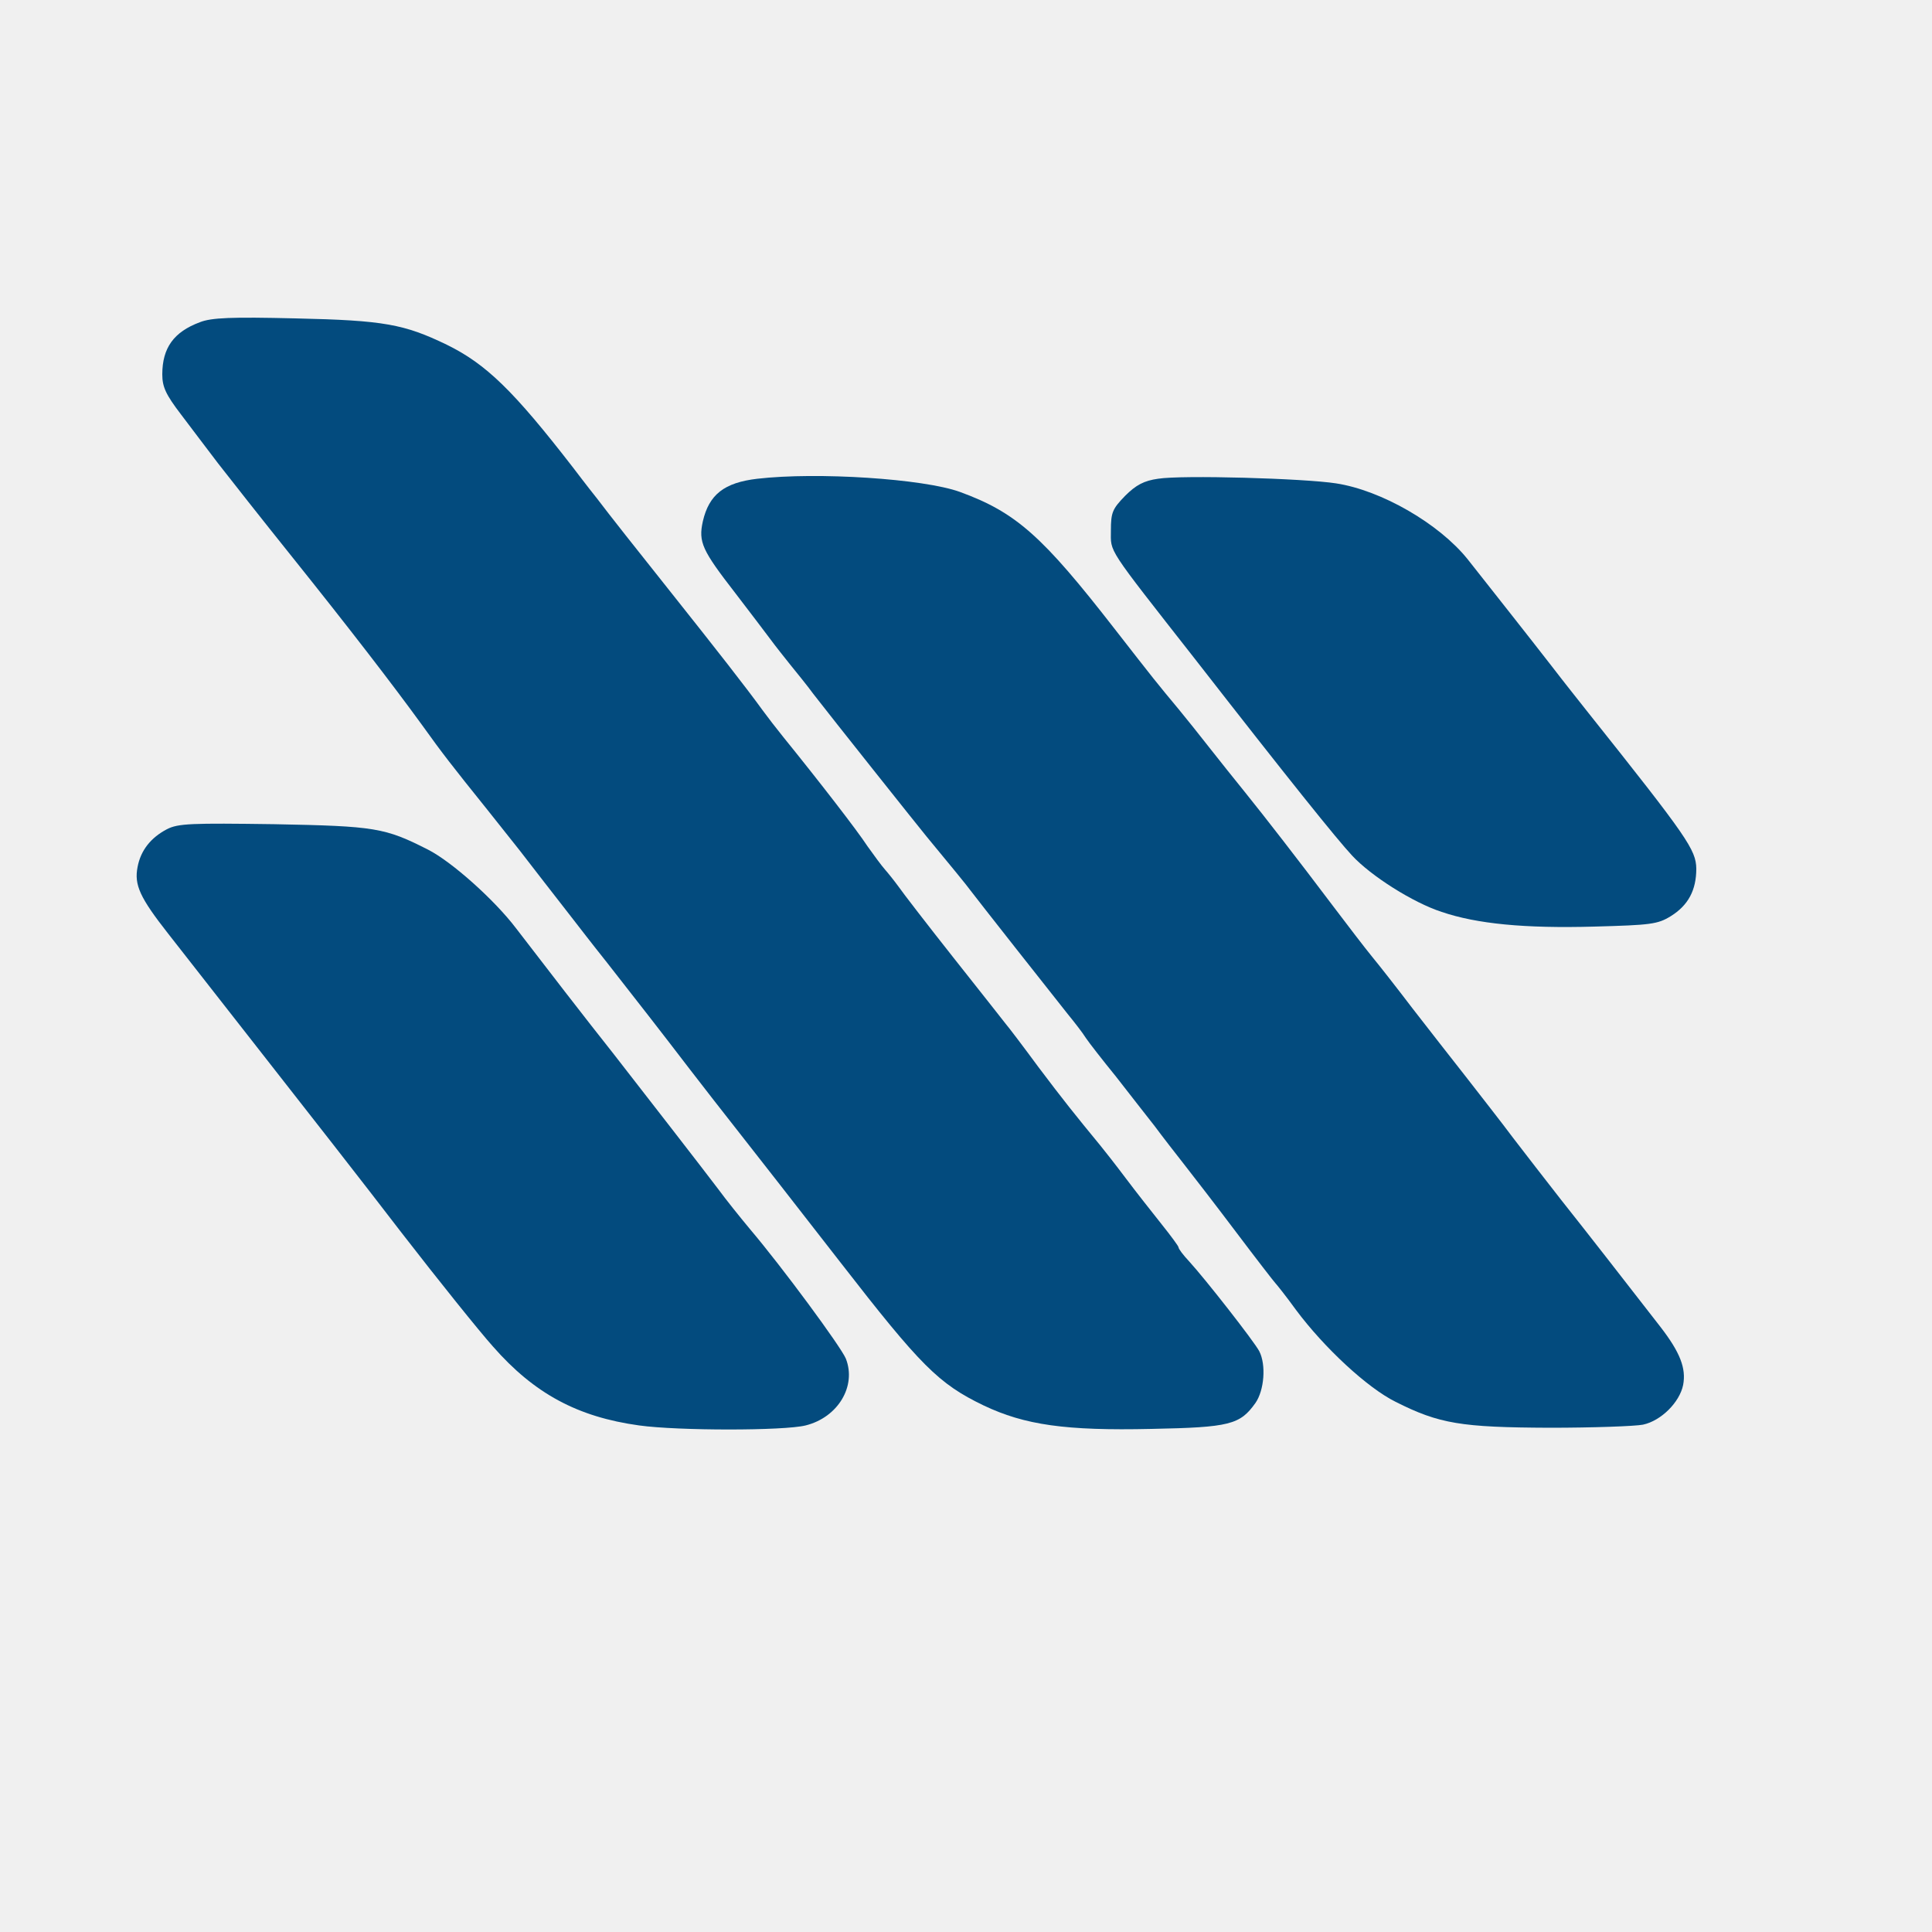
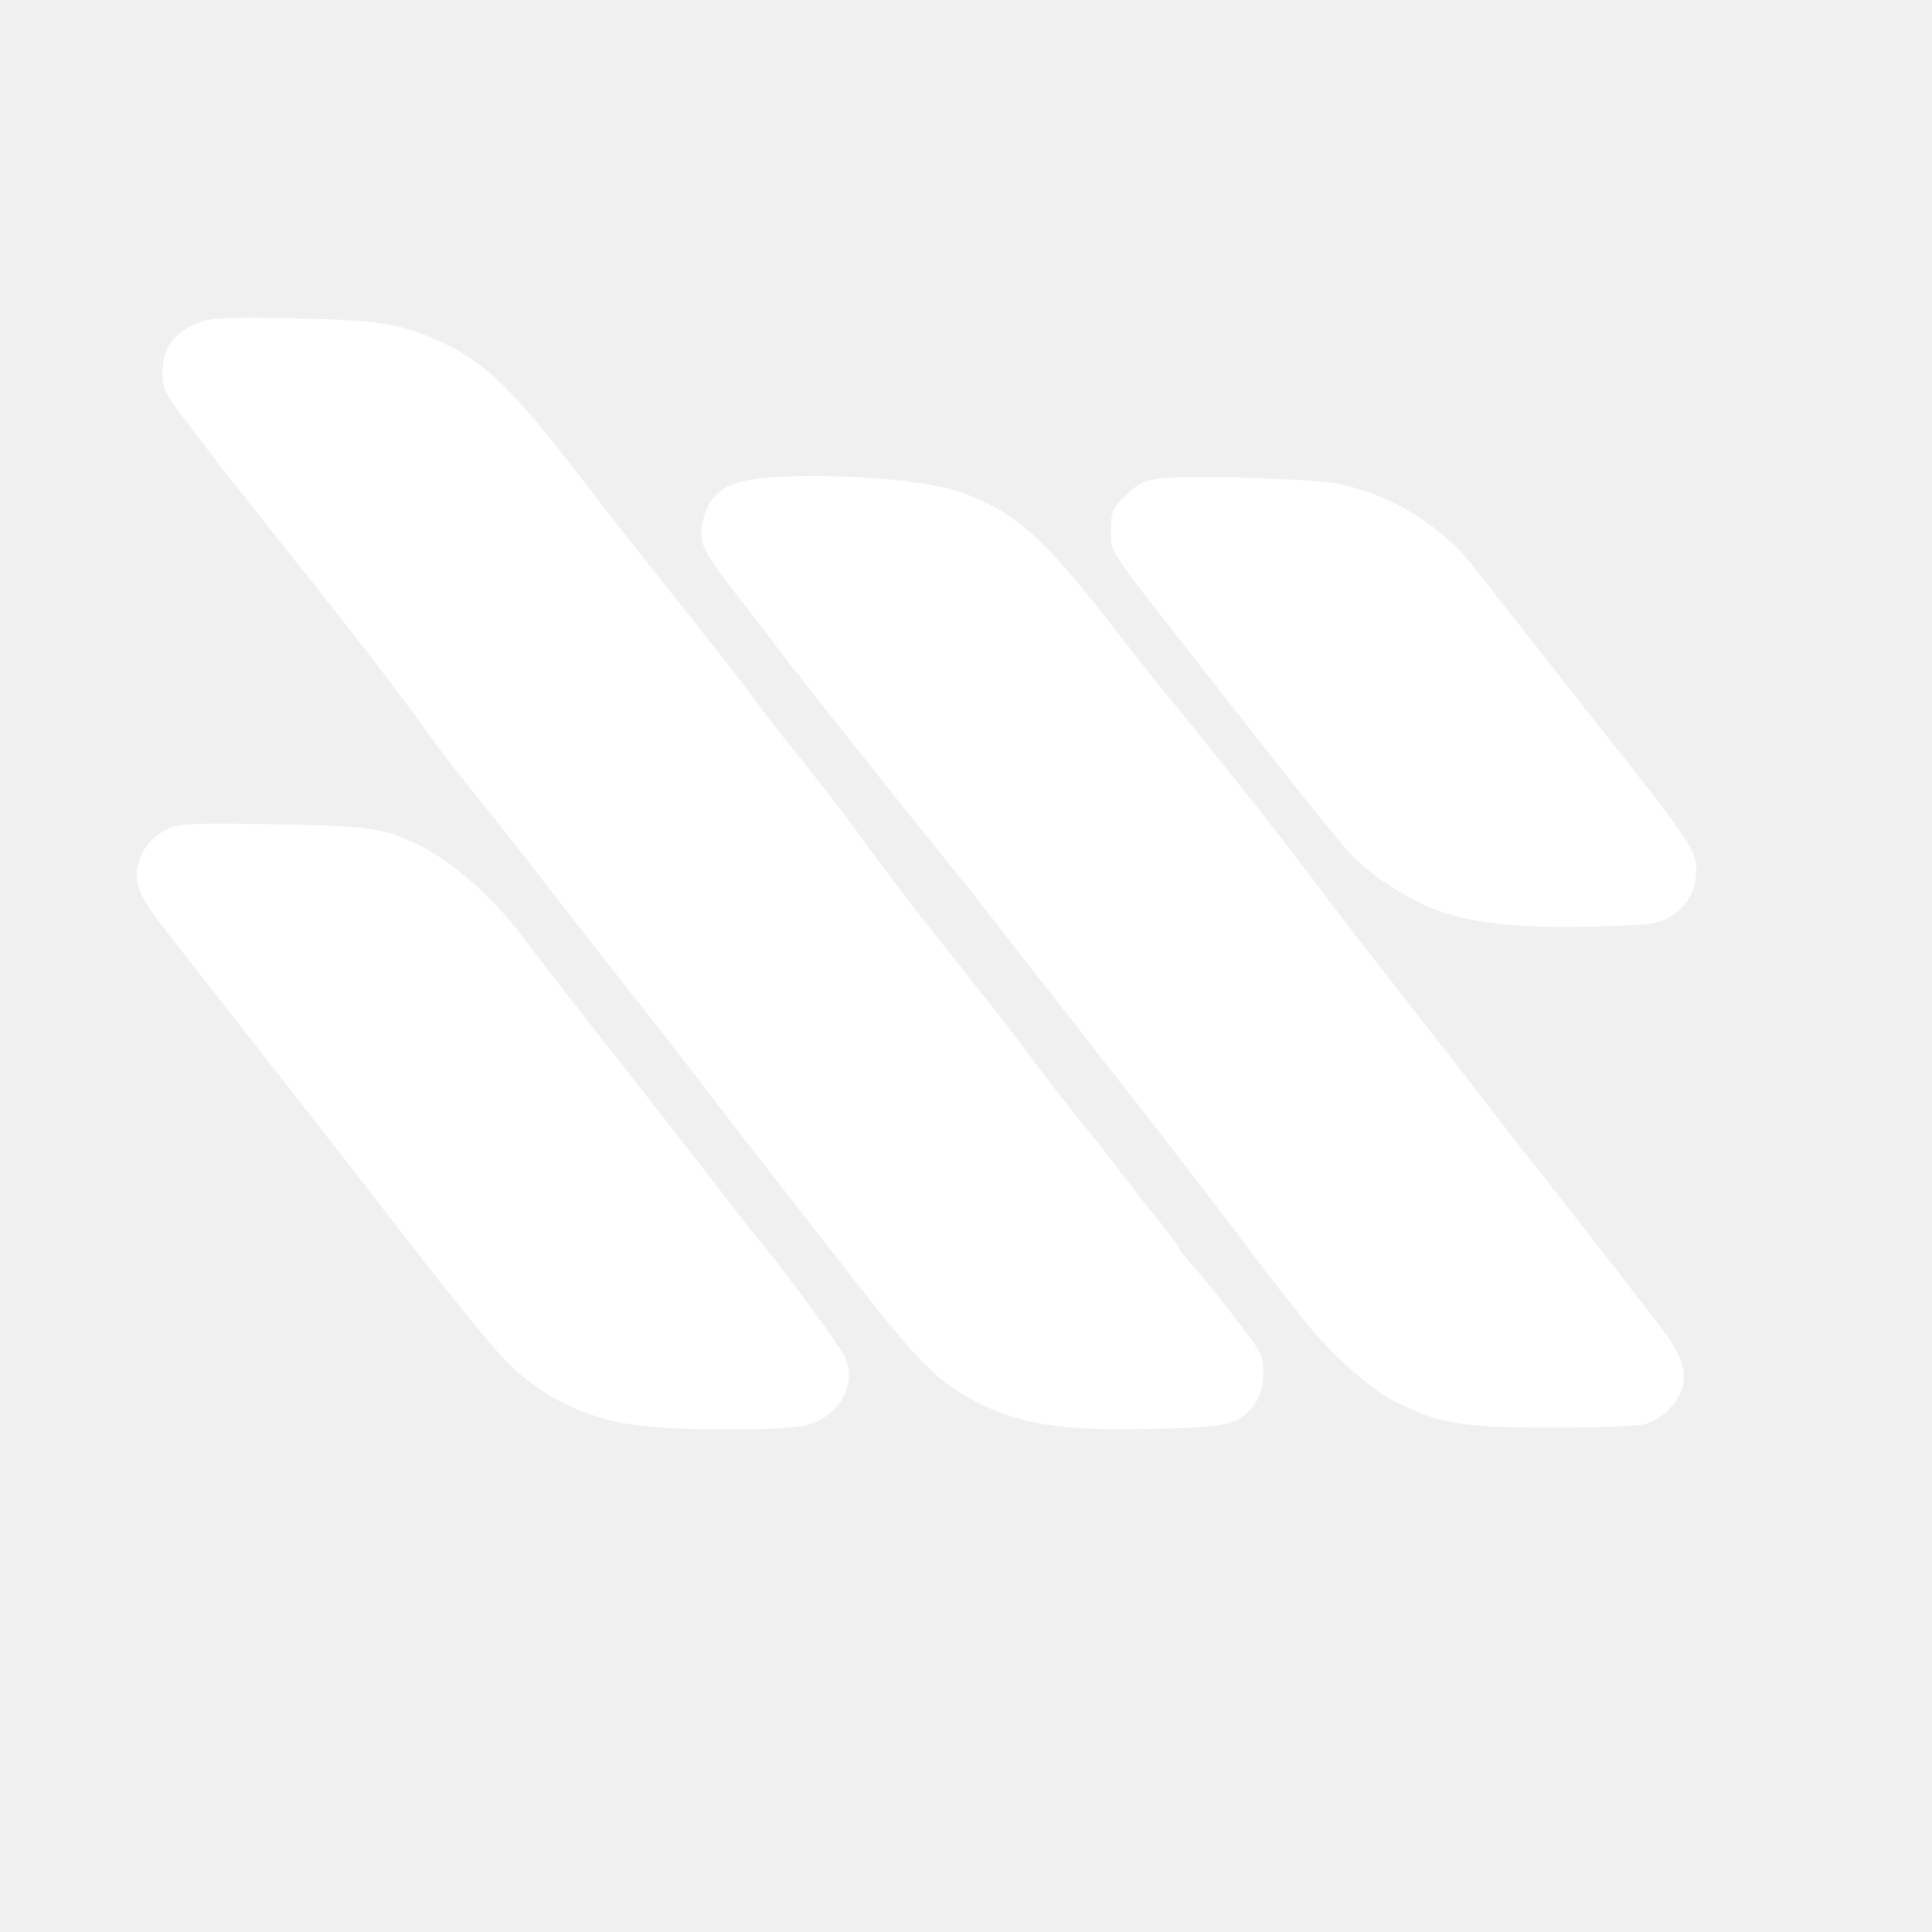
- <svg xmlns="http://www.w3.org/2000/svg" version="1.0" width="500pt" height="500pt" viewBox="0 0 500 500" preserveAspectRatio="xMidYMid meet">
-   <g transform="translate(0,500) scale(0.1,-0.1)" fill="#034b7e" stroke="none">
-     <path d="M517 4166 c-67 -25 -97 -66 -97 -135 0 -32 9 -52 48 -103 26 -35 70 -92 97 -128 28 -36 113 -144 190 -240 149 -186 260 -330 337 -436 53 -74 78 -106 168 -218 36 -45 74 -93 85 -107 11 -14 40 -52 65 -84 25 -32 56 -72 70 -90 14 -18 54 -70 90 -115 83 -106 140 -179 215 -277 33 -43 90 -116 127 -163 37 -47 155 -198 263 -337 208 -268 254 -314 370 -370 107 -51 213 -66 435 -61 203 4 229 11 269 67 23 33 28 99 10 134 -13 25 -139 186 -181 232 -16 17 -28 33 -28 37 0 3 -20 30 -44 60 -23 29 -65 82 -92 118 -27 36 -57 74 -66 85 -65 79 -97 119 -161 204 -39 53 -77 103 -84 111 -6 8 -67 85 -135 171 -68 86 -132 169 -143 185 -11 15 -27 35 -35 44 -8 9 -28 36 -45 60 -26 40 -125 168 -219 284 -17 21 -40 51 -51 66 -45 62 -117 154 -245 315 -75 94 -158 199 -185 235 -28 35 -55 71 -62 80 -154 199 -225 268 -327 318 -110 53 -162 63 -391 68 -166 4 -218 2 -248 -10z" />
-     <path d="M1960 3761 c-86 -10 -125 -41 -141 -110 -12 -54 -2 -75 84 -186 39 -51 81 -106 92 -121 11 -15 34 -44 50 -64 17 -21 44 -54 60 -76 44 -57 274 -346 293 -369 53 -64 108 -131 114 -140 11 -15 215 -274 251 -319 18 -22 39 -49 47 -62 8 -12 43 -57 78 -100 34 -44 79 -101 100 -128 20 -27 55 -72 77 -100 22 -28 83 -107 135 -176 52 -69 97 -127 100 -130 3 -3 28 -34 54 -70 73 -98 185 -202 258 -238 113 -57 170 -66 398 -67 113 0 222 4 242 8 47 10 95 58 104 103 8 43 -8 84 -58 149 -94 121 -192 247 -258 330 -39 50 -95 122 -124 160 -29 39 -84 109 -122 158 -38 48 -100 128 -139 178 -38 50 -85 110 -104 133 -18 22 -64 82 -101 131 -92 122 -175 229 -229 296 -25 31 -66 82 -91 114 -25 32 -61 77 -80 100 -55 66 -63 76 -165 207 -188 242 -256 302 -401 355 -94 34 -369 52 -524 34z" />
-     <path d="M2997 3761 c-36 -5 -57 -16 -85 -44 -33 -34 -37 -43 -37 -90 0 -58 -14 -37 218 -333 243 -312 366 -465 406 -508 49 -53 158 -122 232 -146 91 -31 215 -43 395 -38 146 4 164 6 198 27 45 28 66 67 66 123 -1 49 -22 80 -280 404 -19 24 -62 78 -95 121 -59 76 -157 200 -217 276 -74 92 -223 178 -340 196 -83 13 -400 22 -461 12z" />
-     <path d="M432 2854 c-42 -22 -68 -55 -76 -98 -9 -46 6 -79 79 -172 33 -42 143 -183 245 -313 102 -130 264 -337 359 -461 96 -124 202 -256 237 -295 107 -122 219 -182 378 -204 101 -14 375 -14 431 0 84 21 132 102 104 173 -13 31 -164 236 -248 335 -25 30 -62 76 -81 102 -40 53 -193 250 -274 354 -66 83 -181 232 -250 322 -56 74 -167 173 -228 204 -112 57 -137 61 -398 66 -215 3 -249 2 -278 -13z" />
+ <svg xmlns="http://www.w3.org/2000/svg" class="logo-animated" width="666.7" height="666.7" version="1.0" viewBox="0 0 500 500">
+   <style id="style1">
+         @keyframes fly-in {
+                 0%   { 
+                         transform: translateX(200%);
+                         opacity: 0;                        
+                 }
+ 
+                 50% {
+                         opacity: 0.1;
+                 }
+ 
+                 100% { 
+                         transform: translateX(0%);
+                         opacity: 1;
+                 }
+         }
+ 
+         .logo-animated {
+                 animation: fade-in,fly-in 0.5s ease-out;
+         }
+ 
+         </style>
+   <g class="logo" fill="#fff" transform="matrix(.1 0 0 -.1 0 500)">
+     <path id="shape1" d="M432 2854c-42-22-68-55-76-98-9-46 6-79 79-172l245-313c102-130 264-337 359-461 96-124 202-256 237-295a567 567 0 0 1 378-204c101-14 375-14 431 0 84 21 132 102 104 173-13 31-164 236-248 335a54709 54709 0 0 1-355 456c-66 83-181 232-250 322a885 885 0 0 1-228 204c-112 57-137 61-398 66-215 3-249 2-278-13z" />
+     <path id="shape2" d="M517 4166c-67-25-97-66-97-135 0-32 9-52 48-103l97-128 190-240c149-186 260-330 337-436 53-74 78-106 168-218l85-107 65-84 70-90 90-115a28958 28958 0 0 0 342-440l263-337c208-268 254-314 370-370 107-51 213-66 435-61 203 4 229 11 269 67 23 33 28 99 10 134-13 25-139 186-181 232-16 17-28 33-28 37 0 3-20 30-44 60a6482 6482 0 0 0-158 203c-65 79-97 119-161 204l-84 111-135 171a7298 7298 0 0 0-178 229l-45 60c-26 40-125 168-219 284l-51 66c-45 62-117 154-245 315-75 94-158 199-185 235l-62 80c-154 199-225 268-327 318-110 53-162 63-391 68-166 4-218 2-248-10z" />
+     <path id="shape3" d="M1960 3761c-86-10-125-41-141-110-12-54-2-75 84-186a14624 14624 0 0 0 142-185c17-21 44-54 60-76a47099 47099 0 0 1 407-509 49836 49836 0 0 1 298-381c8-12 43-57 78-100l100-128 77-100 135-176a5491 5491 0 0 1 154-200c73-98 185-202 258-238 113-57 170-66 398-67 113 0 222 4 242 8 47 10 95 58 104 103 8 43-8 84-58 149a43129 43129 0 0 1-382 490l-122 158-139 178-104 133-101 131a12739 12739 0 0 1-320 410l-80 100c-55 66-63 76-165 207-188 242-256 302-401 355-94 34-369 52-524 34z" />
+     <path id="shape4" d="M2997 3761c-36-5-57-16-85-44-33-34-37-43-37-90 0-58-14-37 218-333 243-312 366-465 406-508 49-53 158-122 232-146 91-31 215-43 395-38 146 4 164 6 198 27 45 28 66 67 66 123-1 49-22 80-280 404l-95 121-217 276a616 616 0 0 1-340 196c-83 13-400 22-461 12z" />
  </g>
</svg>
